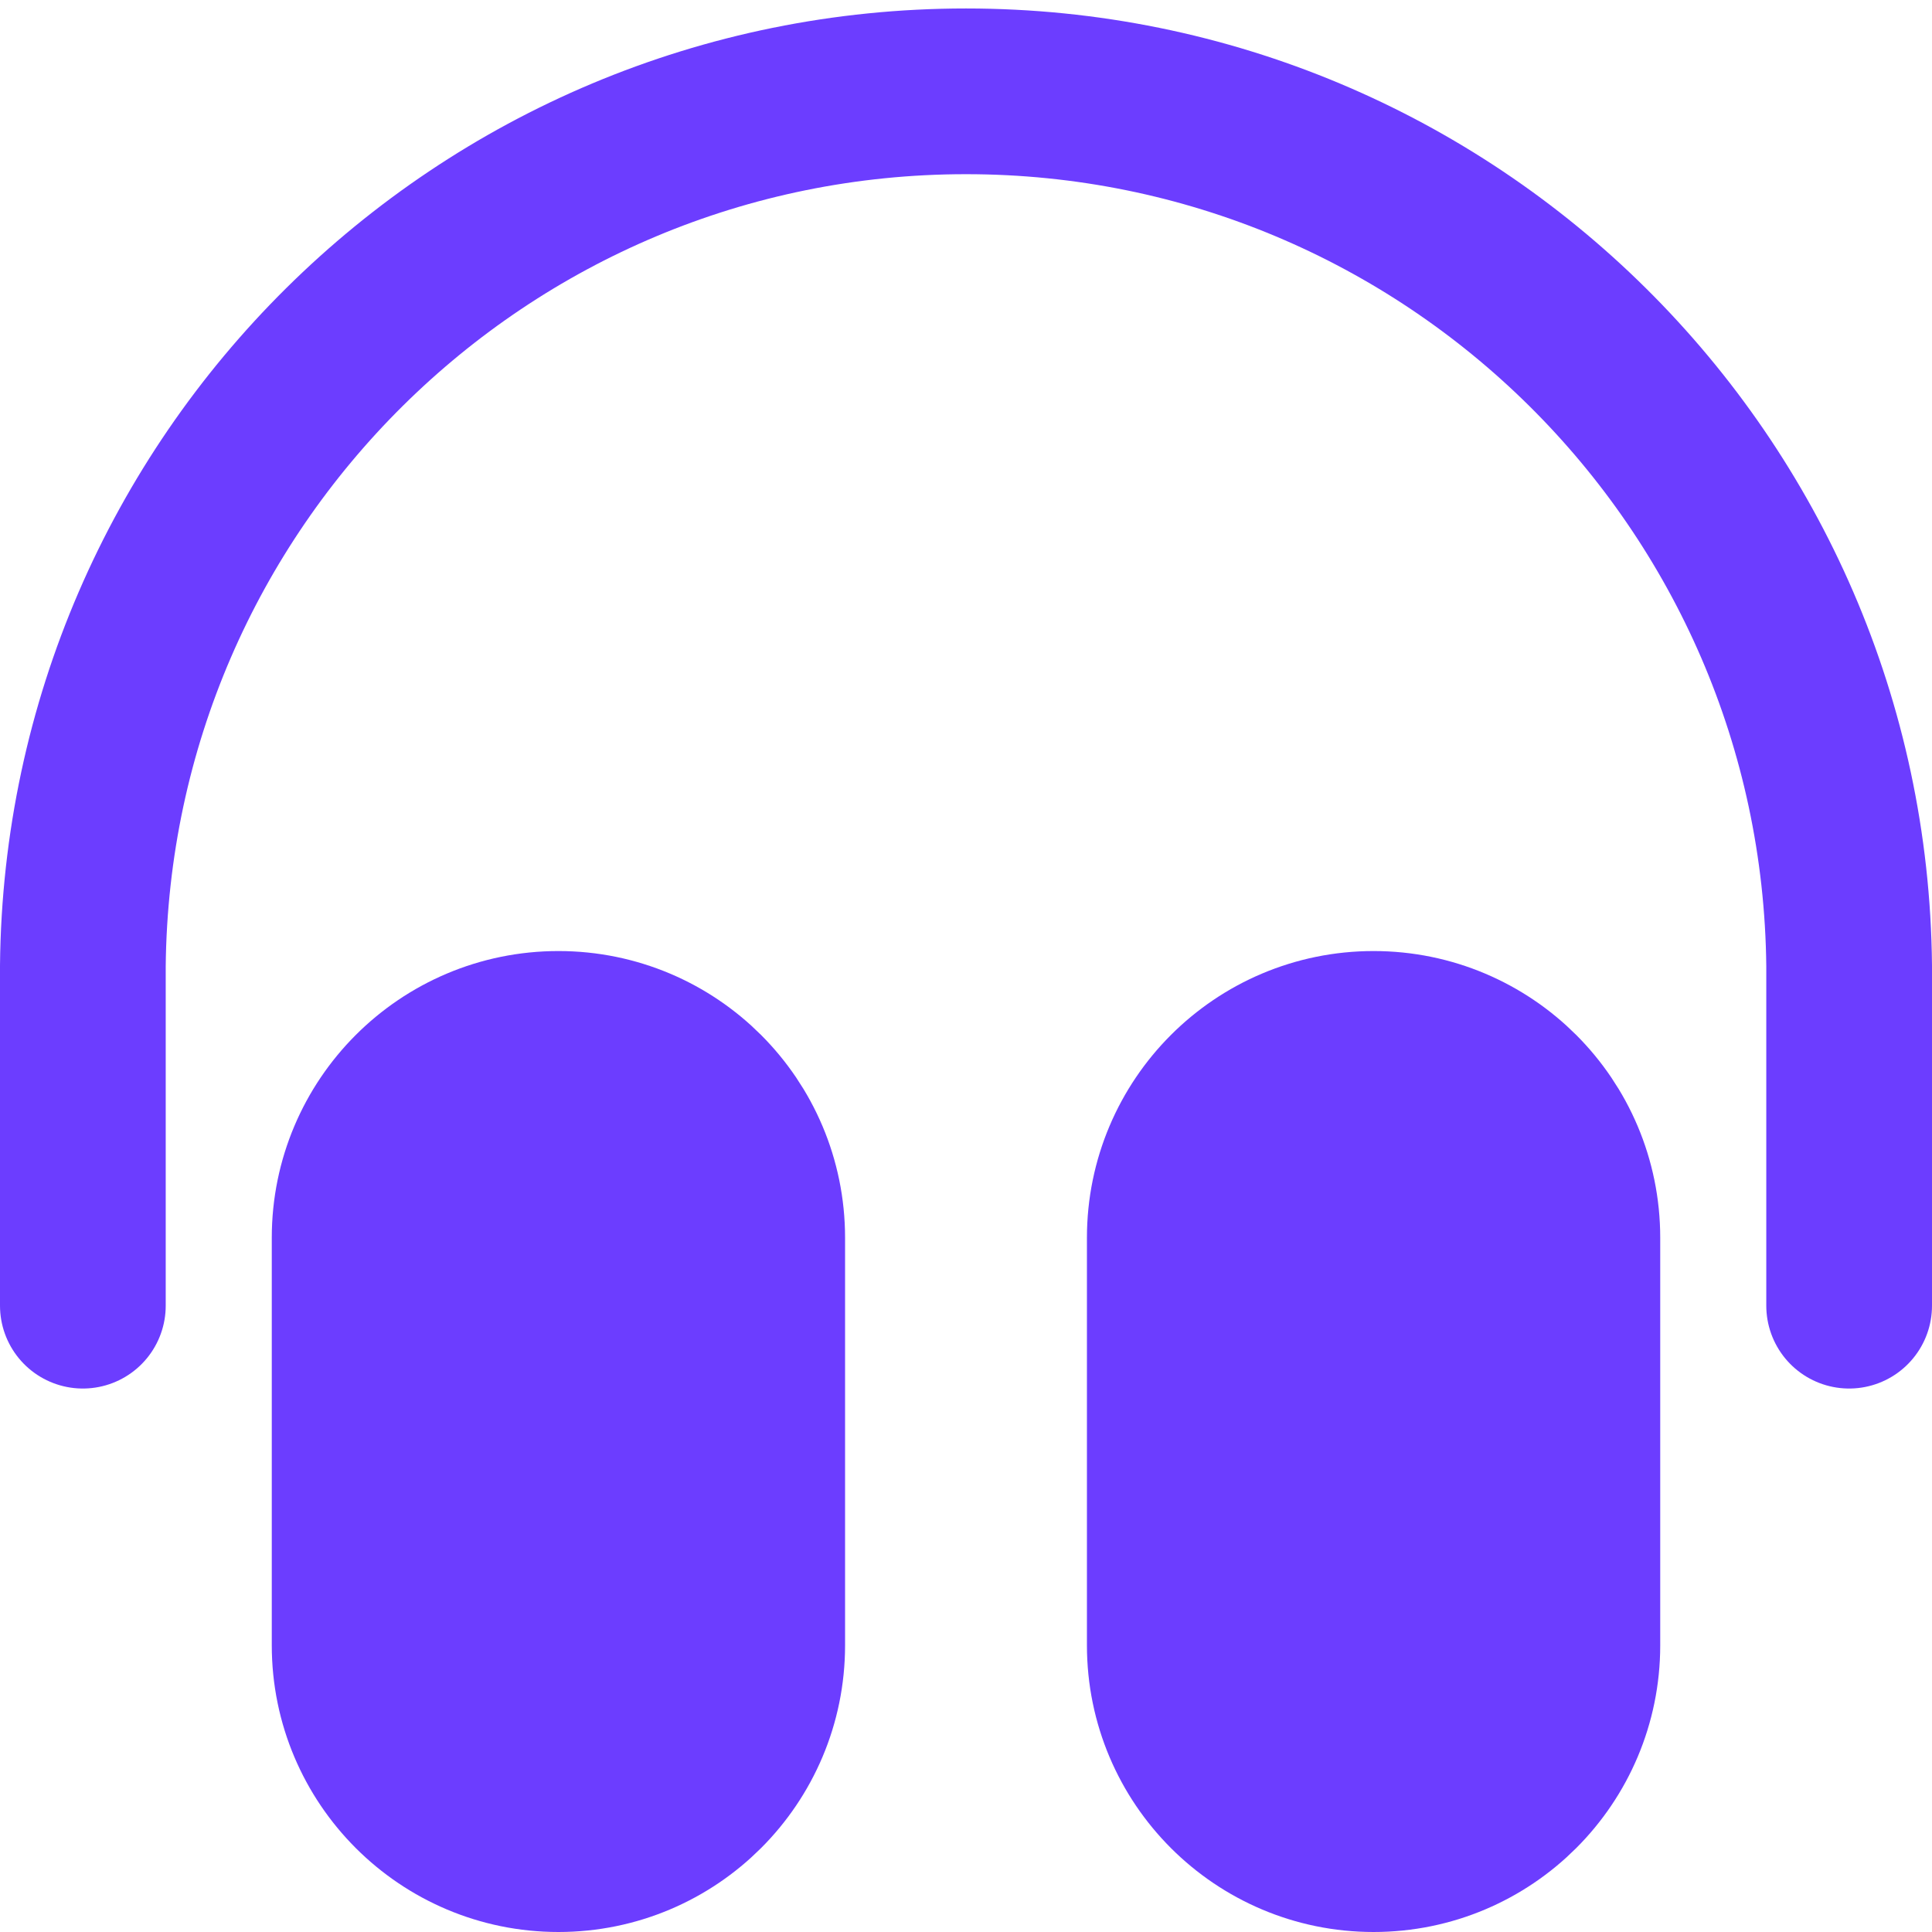
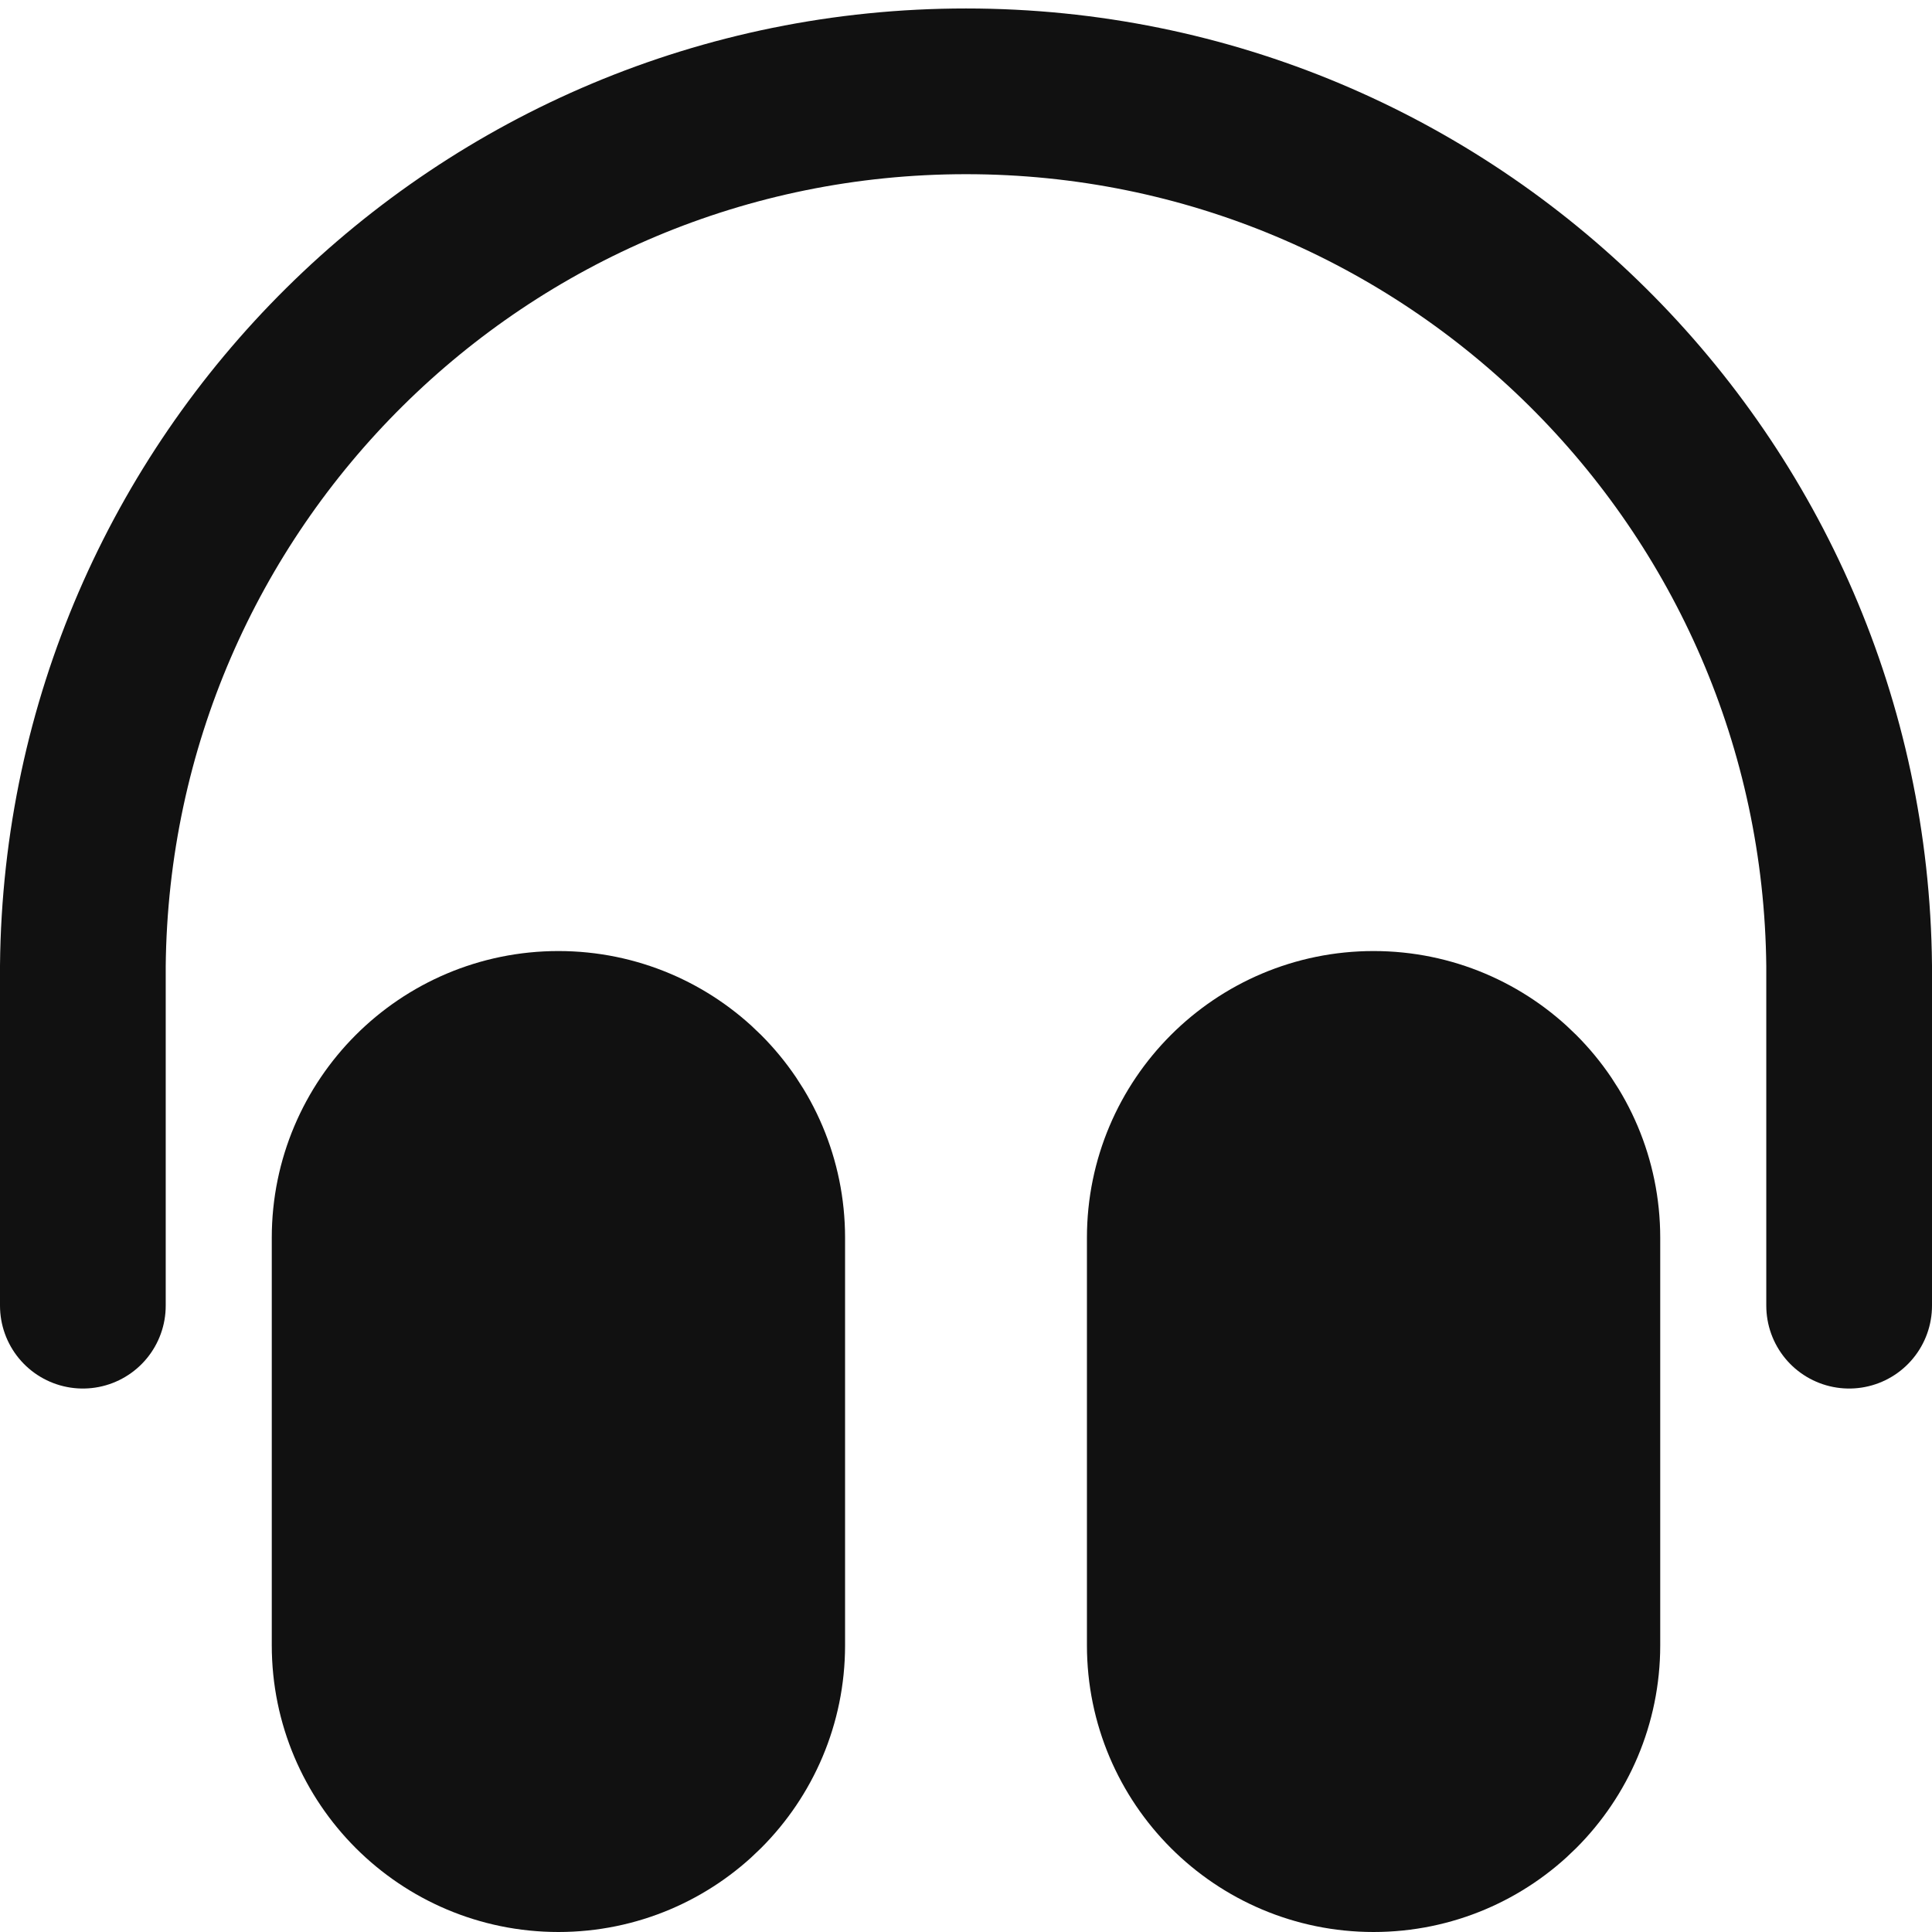
<svg xmlns="http://www.w3.org/2000/svg" width="23.317" height="23.317" viewBox="0 0 23.317 23.317">
  <g id="streamline-icon-interface-help-customer-support-5_36x36" data-name="streamline-icon-interface-help-customer-support-5@36x36" transform="translate(-0.286 -0.286)">
    <g id="Group_27" data-name="Group 27" transform="translate(1.286 1.286)">
-       <rect id="Rectangle_38" data-name="Rectangle 38" width="4.919" height="9.839" rx="2.46" transform="translate(3.28 11.478)" fill="#6c3dff" stroke="#6c3dff" stroke-linecap="round" stroke-linejoin="round" stroke-width="2" />
-       <rect id="Rectangle_39" data-name="Rectangle 39" width="4.919" height="9.839" rx="2.46" transform="translate(13.118 11.478)" fill="#6c3dff" stroke="#6c3dff" stroke-linecap="round" stroke-linejoin="round" stroke-width="2" />
-       <path id="Path_13065" data-name="Path 13065" d="M1.286,16.044v-4.1a10.659,10.659,0,0,1,21.317,0v4.1" transform="translate(-1.286 -1.286)" fill="none" stroke="#6c3dff" stroke-linecap="round" stroke-linejoin="round" stroke-width="2" />
+       <rect id="Rectangle_38" data-name="Rectangle 38" width="4.919" height="9.839" rx="2.46" transform="translate(3.28 11.478)" fill="#111" stroke="#111" stroke-linecap="round" stroke-linejoin="round" stroke-width="2" />
+       <rect id="Rectangle_39" data-name="Rectangle 39" width="4.919" height="9.839" rx="2.46" transform="translate(13.118 11.478)" fill="#111" stroke="#111" stroke-linecap="round" stroke-linejoin="round" stroke-width="2" />
+       <path id="Path_13065" data-name="Path 13065" d="M1.286,16.044v-4.1a10.659,10.659,0,0,1,21.317,0v4.1" transform="translate(-1.286 -1.286)" fill="none" stroke="#111" stroke-linecap="round" stroke-linejoin="round" stroke-width="2" />
    </g>
  </g>
</svg>
